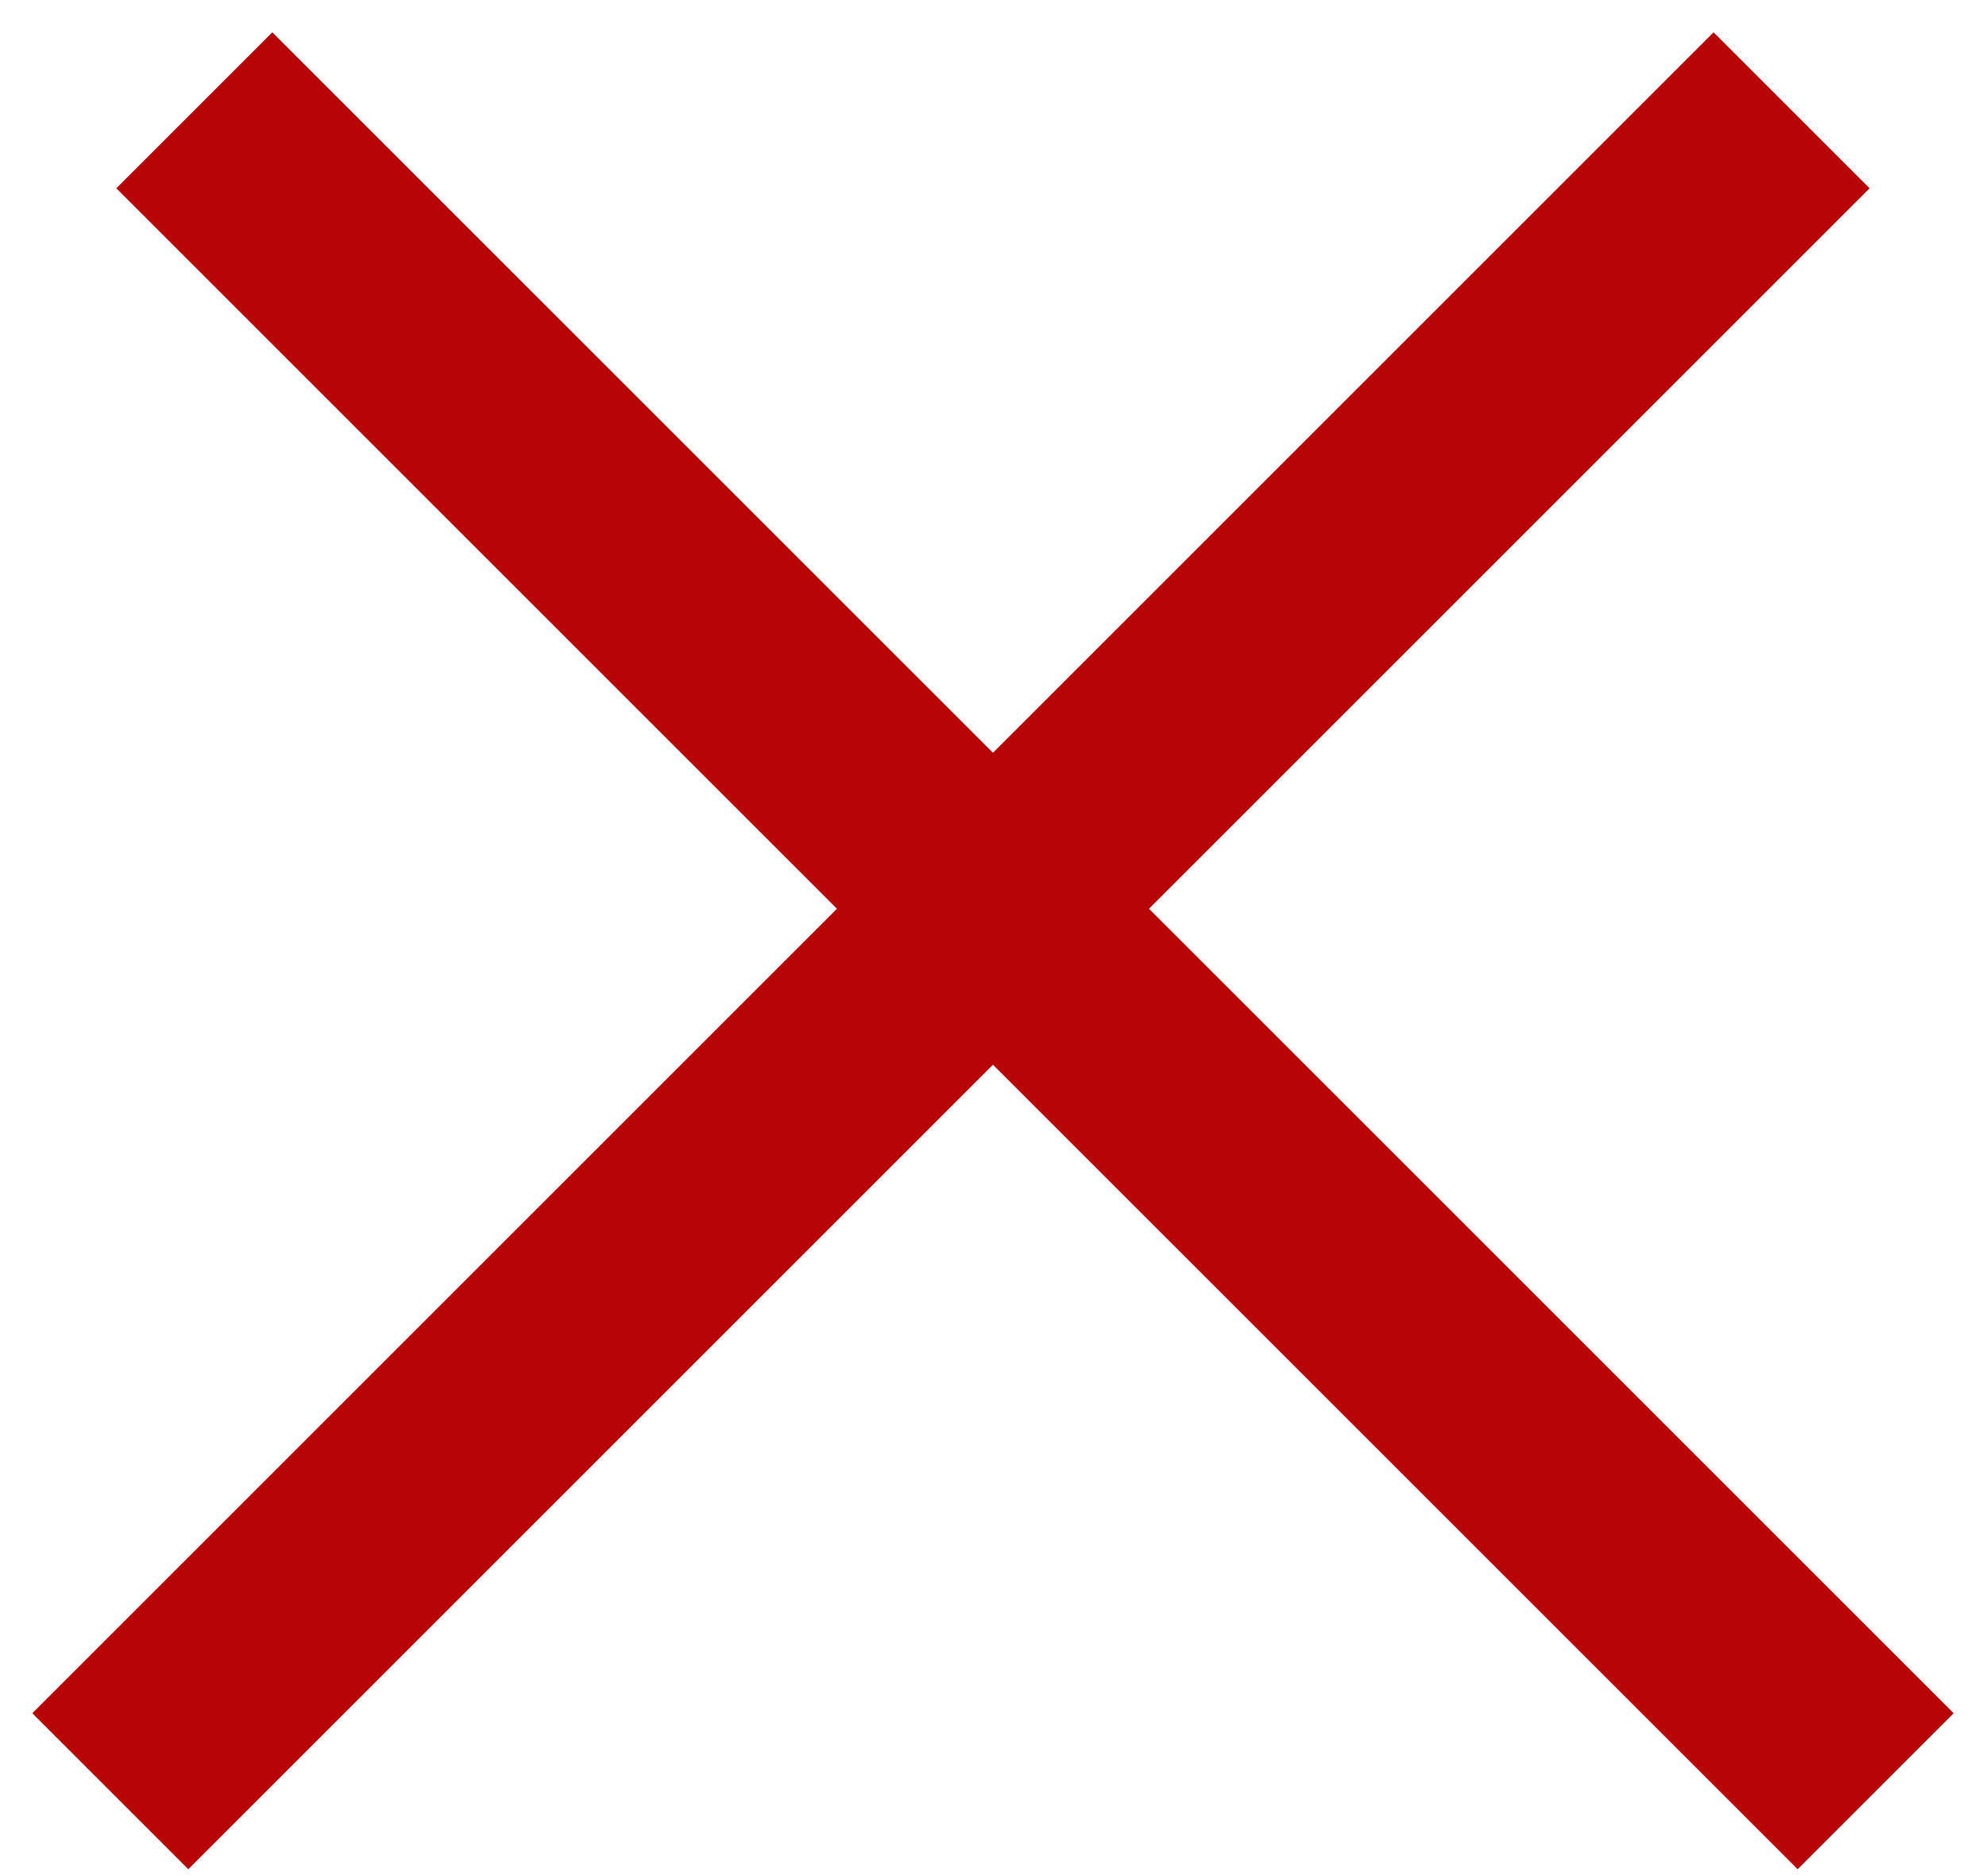
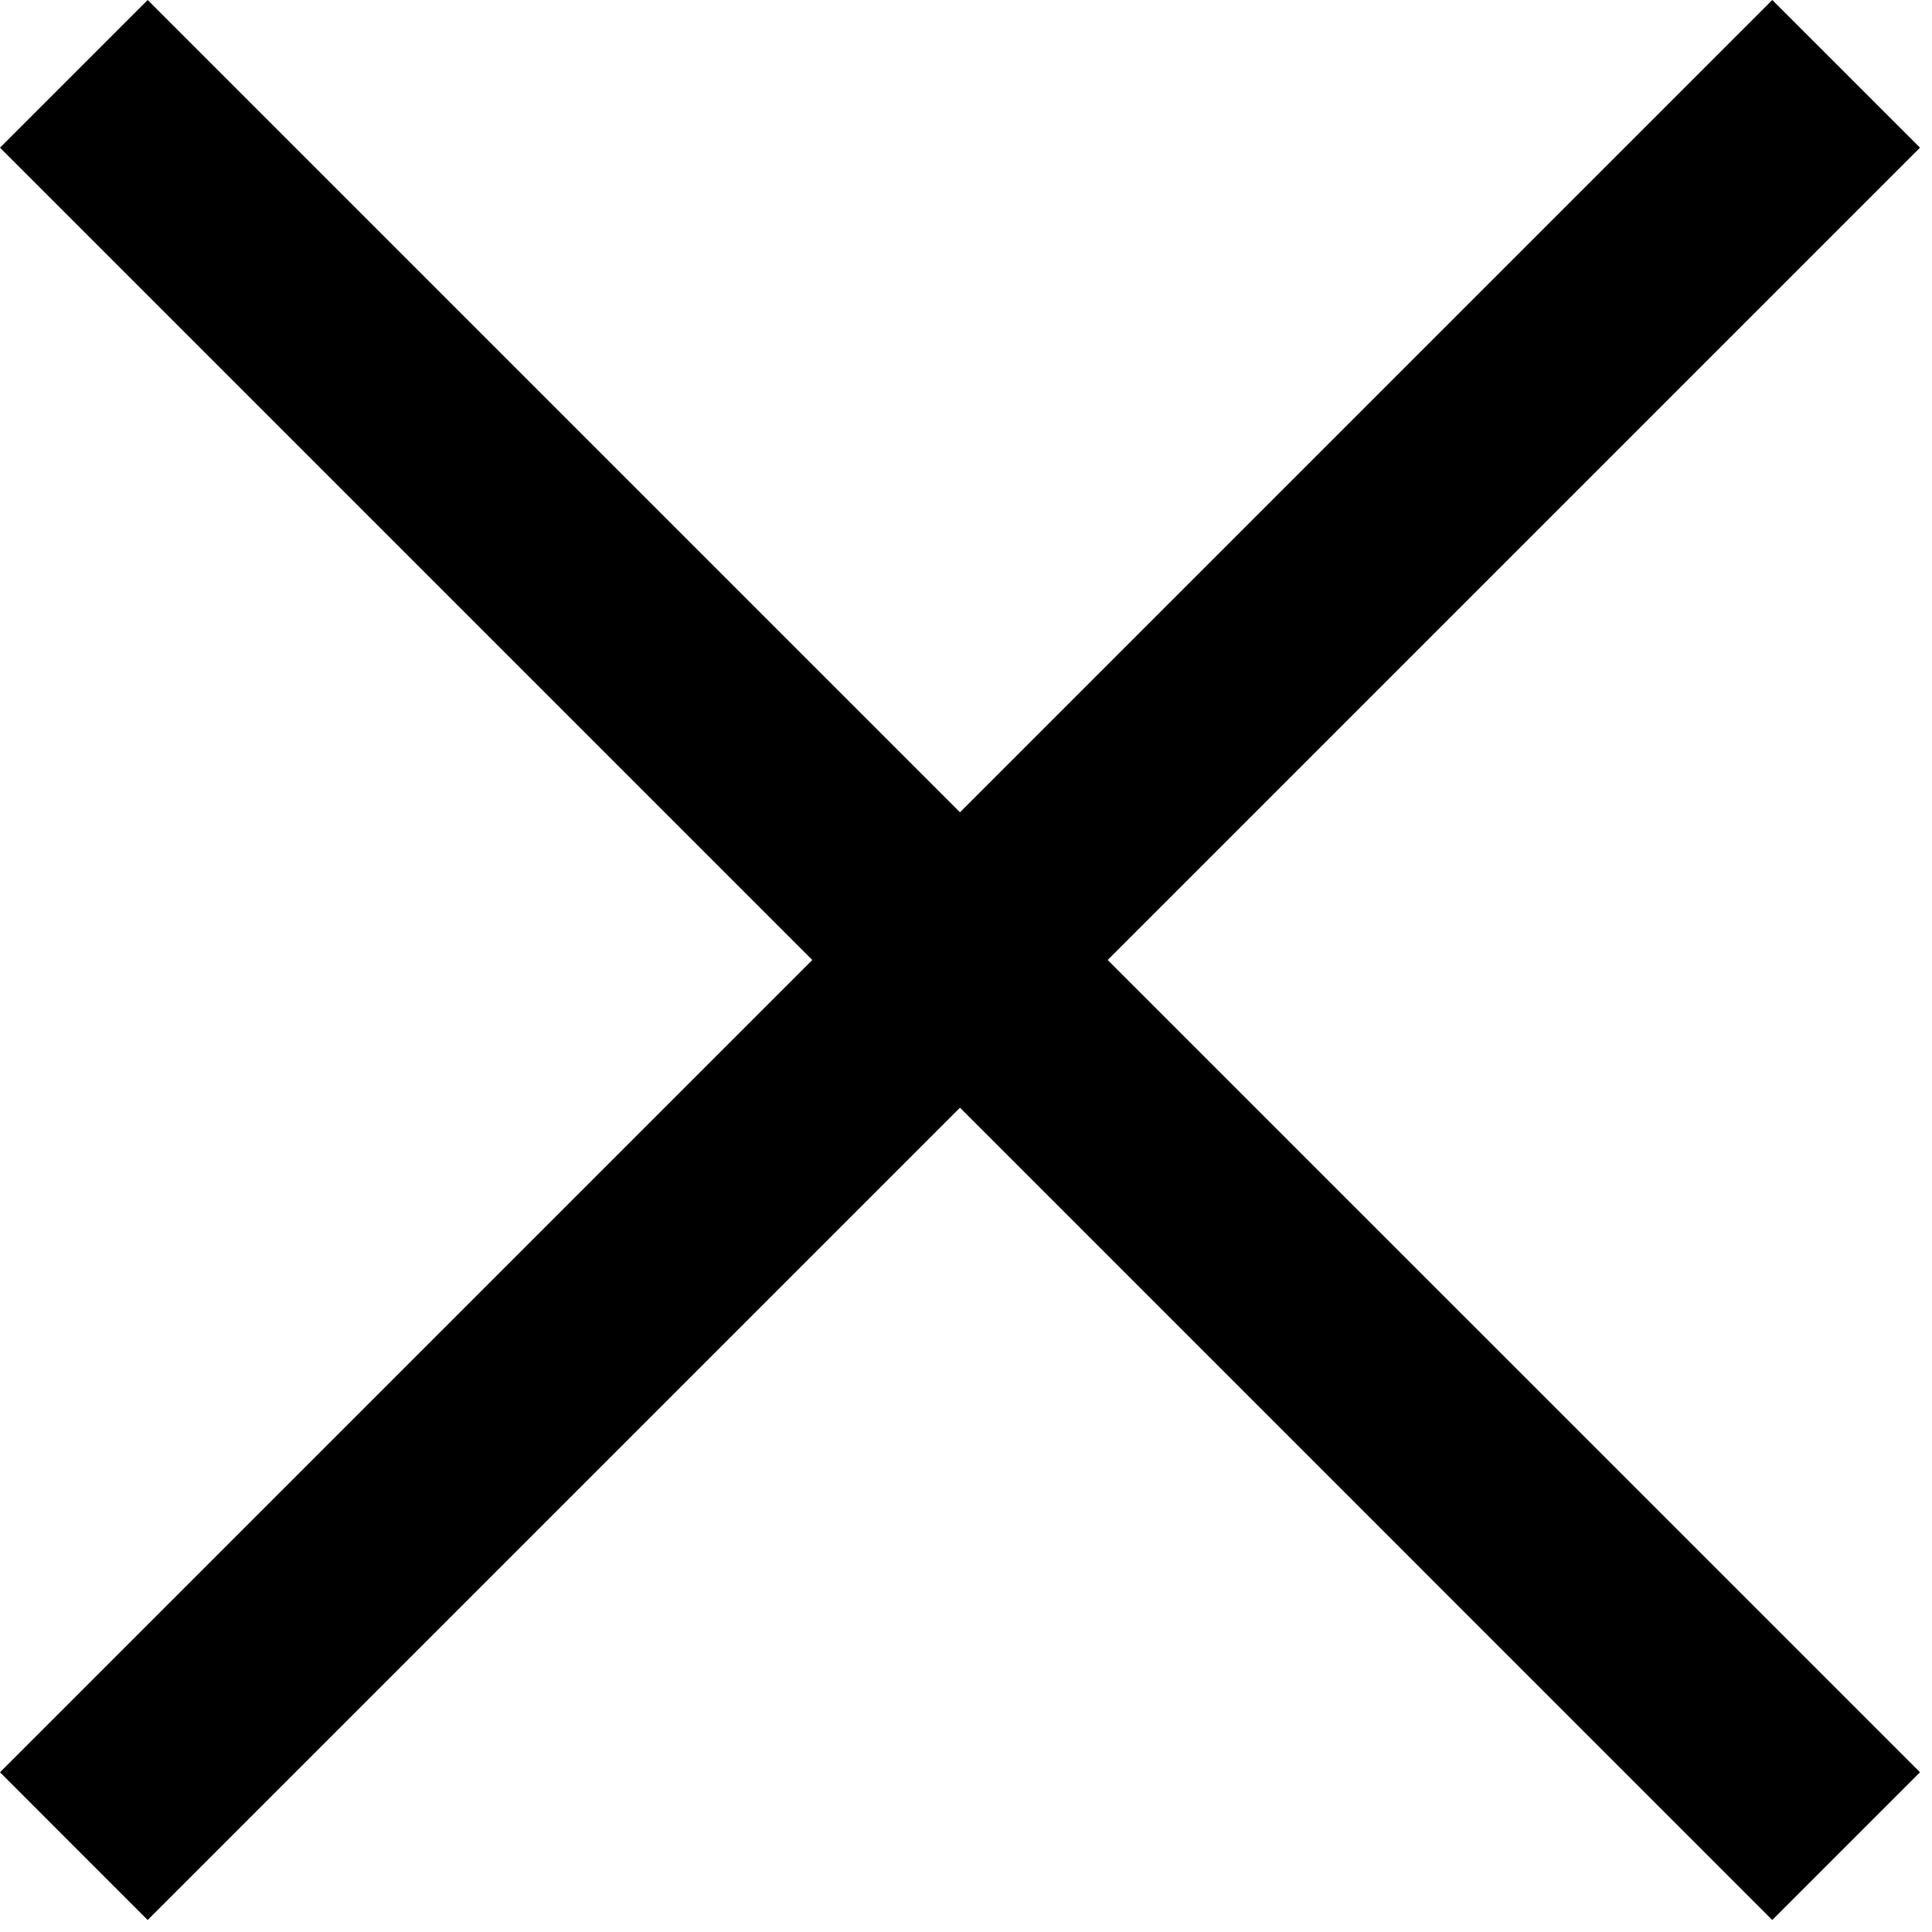
- <svg xmlns="http://www.w3.org/2000/svg" width="18" height="17" fill="none" style="">
-   <rect id="backgroundrect" width="100%" height="100%" x="0" y="0" fill="none" stroke="none" />
-   <g class="currentLayer" style="">
-     <path d="M1.761 1L17 16.238M16.238 1L1 16.238" stroke="#b80404" stroke-width="2" id="svg_1" class="selected" fill="#eb1a1a" fill-opacity="1" stroke-opacity="1" />
-   </g>
+ <svg xmlns="http://www.w3.org/2000/svg" width="37" height="37" viewBox="0 0 37 37" fill="none">
+   <path d="M33.941 0L36.77 2.828L2.828 36.77L0 33.941L33.941 0Z" fill="black" />
+   <path d="M1.23635e-07 2.828L2.828 0L36.77 33.941L33.941 36.77L1.23635e-07 2.828Z" fill="black" />
</svg>
